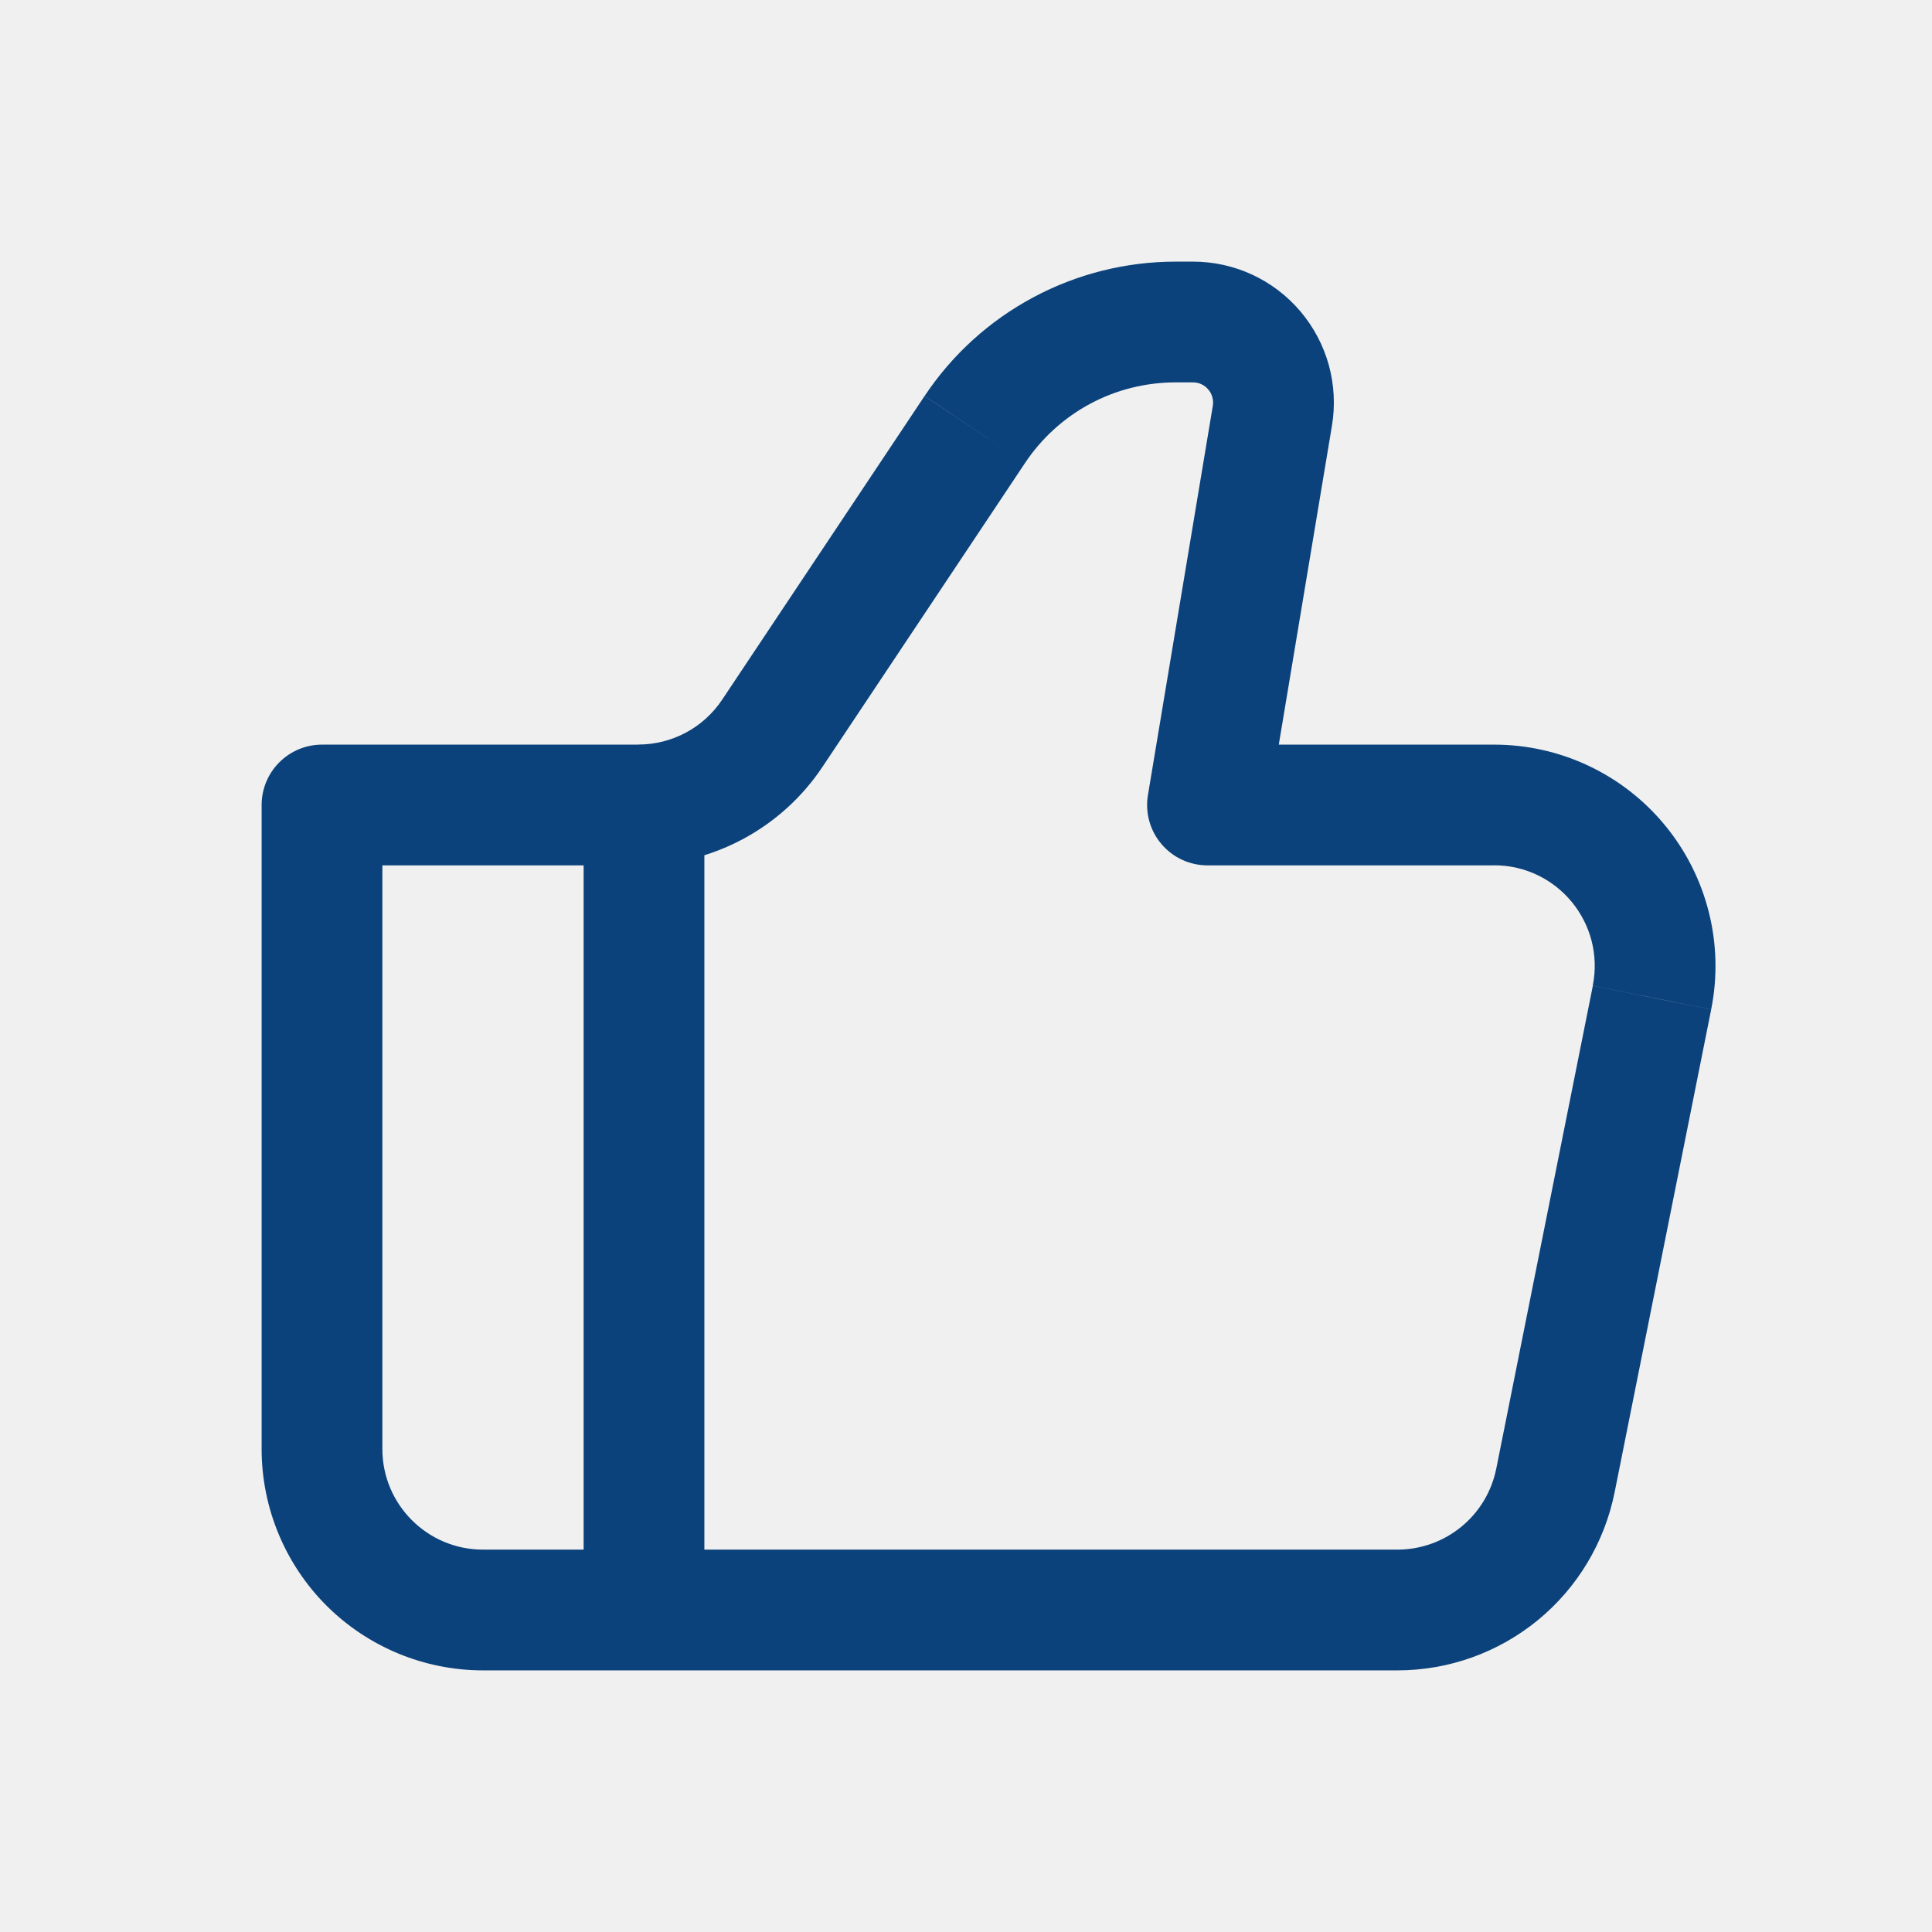
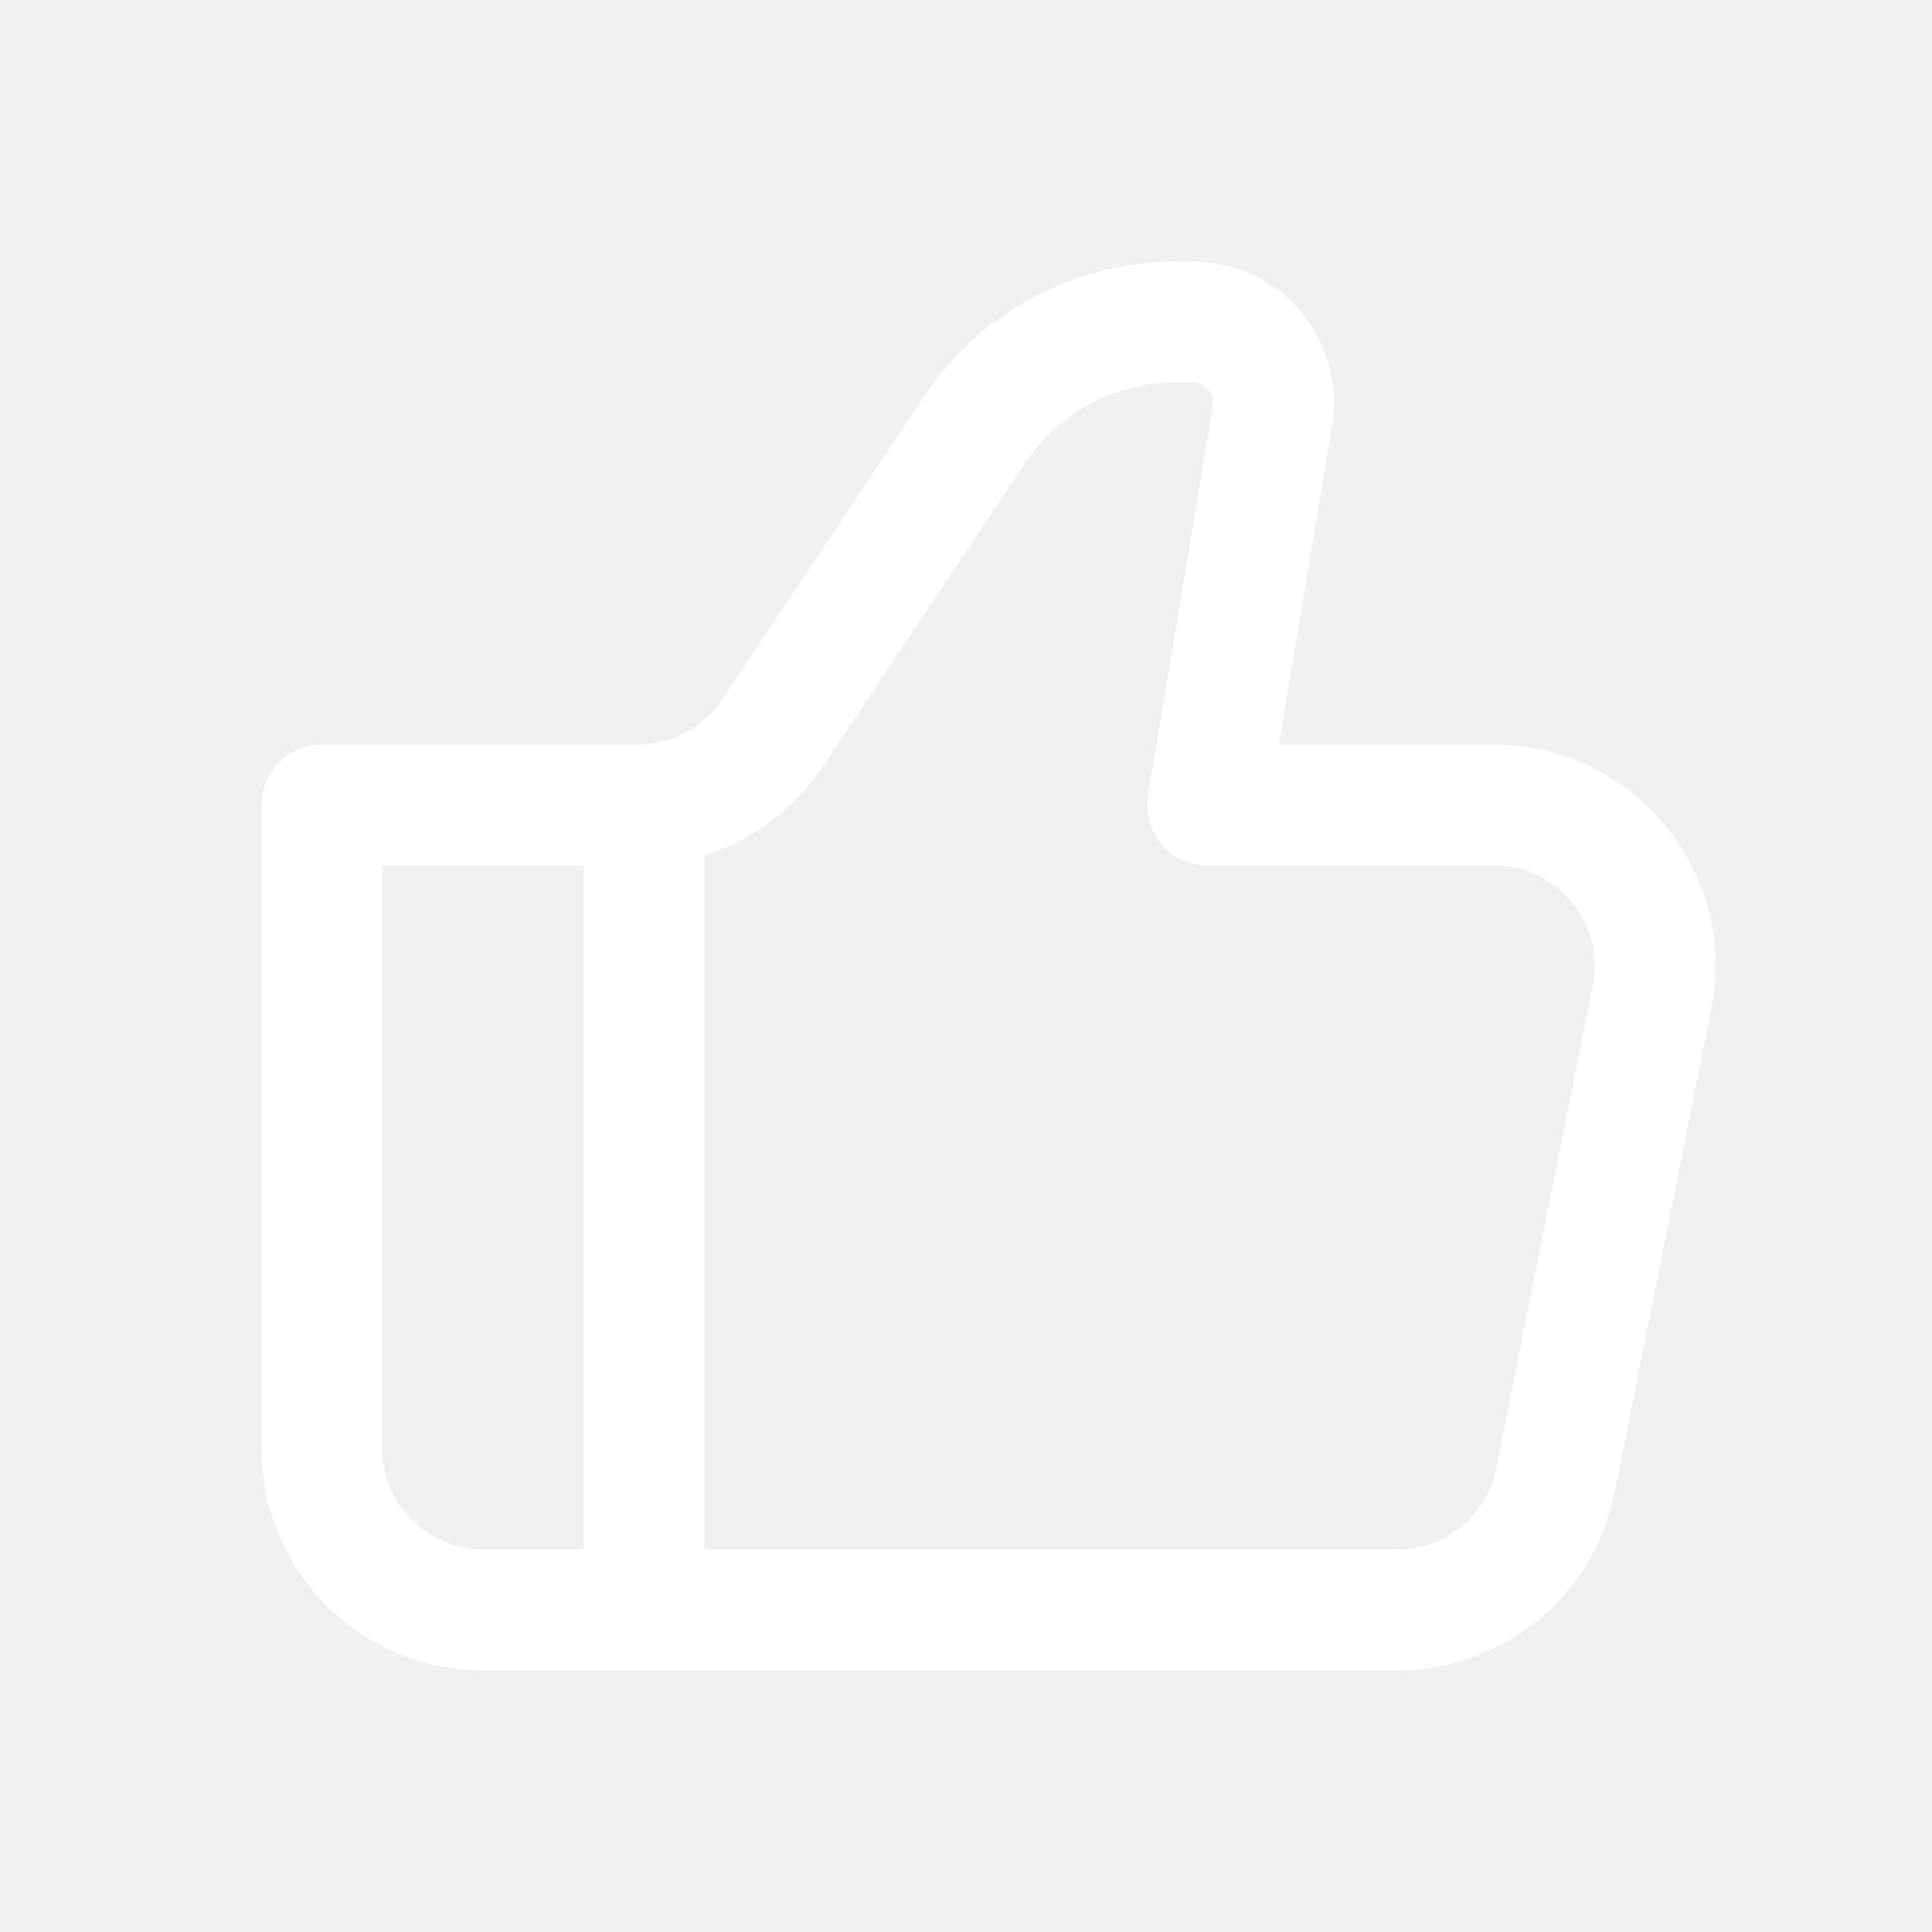
- <svg xmlns="http://www.w3.org/2000/svg" width="24" height="24" viewBox="0 0 24 24" fill="none">
-   <path d="M15 10L14.26 9.877C14.242 9.984 14.248 10.095 14.277 10.2C14.306 10.305 14.357 10.402 14.428 10.485C14.498 10.568 14.586 10.635 14.685 10.681C14.784 10.726 14.891 10.75 15 10.75V10ZM4 10V9.25C3.801 9.25 3.61 9.329 3.47 9.47C3.329 9.61 3.25 9.801 3.25 10H4ZM6 20.75H17.36V19.25H6V20.75ZM18.56 9.25H15V10.75H18.56V9.25ZM15.74 10.123L16.546 5.288L15.066 5.041L14.26 9.877L15.74 10.123ZM14.82 3.25H14.606V4.75H14.819L14.82 3.25ZM11.485 4.92L8.97 8.693L10.218 9.525L12.733 5.752L11.485 4.92ZM7.93 9.25H4V10.75H7.93V9.25ZM3.25 10V18H4.75V10H3.25ZM20.057 18.54L21.257 12.54L19.787 12.245L18.587 18.245L20.057 18.54ZM8.97 8.693C8.856 8.864 8.701 9.004 8.52 9.101C8.338 9.198 8.136 9.249 7.93 9.249V10.749C8.85 10.749 9.708 10.29 10.218 9.525L8.97 8.693ZM16.546 5.288C16.588 5.037 16.574 4.78 16.507 4.535C16.439 4.29 16.319 4.063 16.155 3.869C15.991 3.675 15.786 3.519 15.556 3.412C15.325 3.305 15.074 3.25 14.82 3.25L14.819 4.75C14.855 4.75 14.892 4.758 14.925 4.773C14.958 4.789 14.987 4.811 15.01 4.839C15.034 4.866 15.051 4.899 15.06 4.934C15.07 4.969 15.072 5.005 15.066 5.041L16.546 5.288ZM18.56 10.749C19.35 10.749 19.94 11.471 19.786 12.244L21.257 12.539C21.337 12.14 21.327 11.727 21.228 11.333C21.129 10.938 20.944 10.57 20.686 10.256C20.428 9.941 20.104 9.688 19.736 9.514C19.369 9.34 18.967 9.25 18.56 9.25V10.749ZM17.36 20.75C17.996 20.75 18.612 20.529 19.104 20.126C19.595 19.723 19.932 19.162 20.057 18.539L18.587 18.244C18.53 18.528 18.377 18.783 18.153 18.966C17.93 19.149 17.649 19.25 17.36 19.25V20.75ZM14.606 3.25C13.989 3.25 13.381 3.402 12.837 3.693C12.292 3.984 11.828 4.405 11.486 4.919L12.733 5.752C12.938 5.444 13.217 5.19 13.544 5.015C13.871 4.84 14.235 4.75 14.606 4.75V3.25ZM6 19.25C5.31 19.25 4.75 18.69 4.75 18H3.25C3.25 18.729 3.54 19.429 4.055 19.945C4.571 20.46 5.271 20.75 6 20.75V19.25Z" fill="#0B427B" />
-   <path d="M8 10V20" stroke="#0B427B" stroke-width="1.5" />
+ <svg xmlns="http://www.w3.org/2000/svg" width="24" height="24" viewBox="0 0 24 24" fill="#fff">
+   <path d="M15 10L14.26 9.877C14.242 9.984 14.248 10.095 14.277 10.2C14.306 10.305 14.357 10.402 14.428 10.485C14.498 10.568 14.586 10.635 14.685 10.681C14.784 10.726 14.891 10.75 15 10.75V10ZM4 10V9.25C3.801 9.25 3.61 9.329 3.47 9.47C3.329 9.61 3.25 9.801 3.25 10H4ZM6 20.75H17.36V19.25H6V20.75ZM18.56 9.25H15V10.75H18.56V9.25ZM15.74 10.123L16.546 5.288L15.066 5.041L14.26 9.877L15.74 10.123ZM14.82 3.25H14.606V4.75H14.819L14.82 3.25ZM11.485 4.92L8.97 8.693L10.218 9.525L12.733 5.752L11.485 4.92ZM7.93 9.25H4V10.75H7.93V9.25ZM3.25 10V18H4.75V10H3.25ZM20.057 18.54L21.257 12.54L19.787 12.245L18.587 18.245L20.057 18.54ZM8.97 8.693C8.856 8.864 8.701 9.004 8.52 9.101C8.338 9.198 8.136 9.249 7.93 9.249V10.749C8.85 10.749 9.708 10.29 10.218 9.525L8.97 8.693ZM16.546 5.288C16.588 5.037 16.574 4.78 16.507 4.535C16.439 4.29 16.319 4.063 16.155 3.869C15.991 3.675 15.786 3.519 15.556 3.412C15.325 3.305 15.074 3.25 14.82 3.25L14.819 4.75C14.855 4.75 14.892 4.758 14.925 4.773C14.958 4.789 14.987 4.811 15.01 4.839C15.034 4.866 15.051 4.899 15.06 4.934C15.07 4.969 15.072 5.005 15.066 5.041L16.546 5.288ZM18.56 10.749C19.35 10.749 19.94 11.471 19.786 12.244L21.257 12.539C21.337 12.14 21.327 11.727 21.228 11.333C21.129 10.938 20.944 10.57 20.686 10.256C20.428 9.941 20.104 9.688 19.736 9.514C19.369 9.34 18.967 9.25 18.56 9.25V10.749ZM17.36 20.75C17.996 20.75 18.612 20.529 19.104 20.126C19.595 19.723 19.932 19.162 20.057 18.539L18.587 18.244C18.53 18.528 18.377 18.783 18.153 18.966C17.93 19.149 17.649 19.25 17.36 19.25V20.75ZM14.606 3.25C13.989 3.25 13.381 3.402 12.837 3.693C12.292 3.984 11.828 4.405 11.486 4.919L12.733 5.752C12.938 5.444 13.217 5.19 13.544 5.015C13.871 4.84 14.235 4.75 14.606 4.75V3.25ZM6 19.25C5.31 19.25 4.75 18.69 4.75 18H3.25C3.25 18.729 3.54 19.429 4.055 19.945C4.571 20.46 5.271 20.75 6 20.75V19.25Z" fill="#fff" />
+   <path d="M8 10V20" stroke="#fff" stroke-width="1.5" />
</svg>
